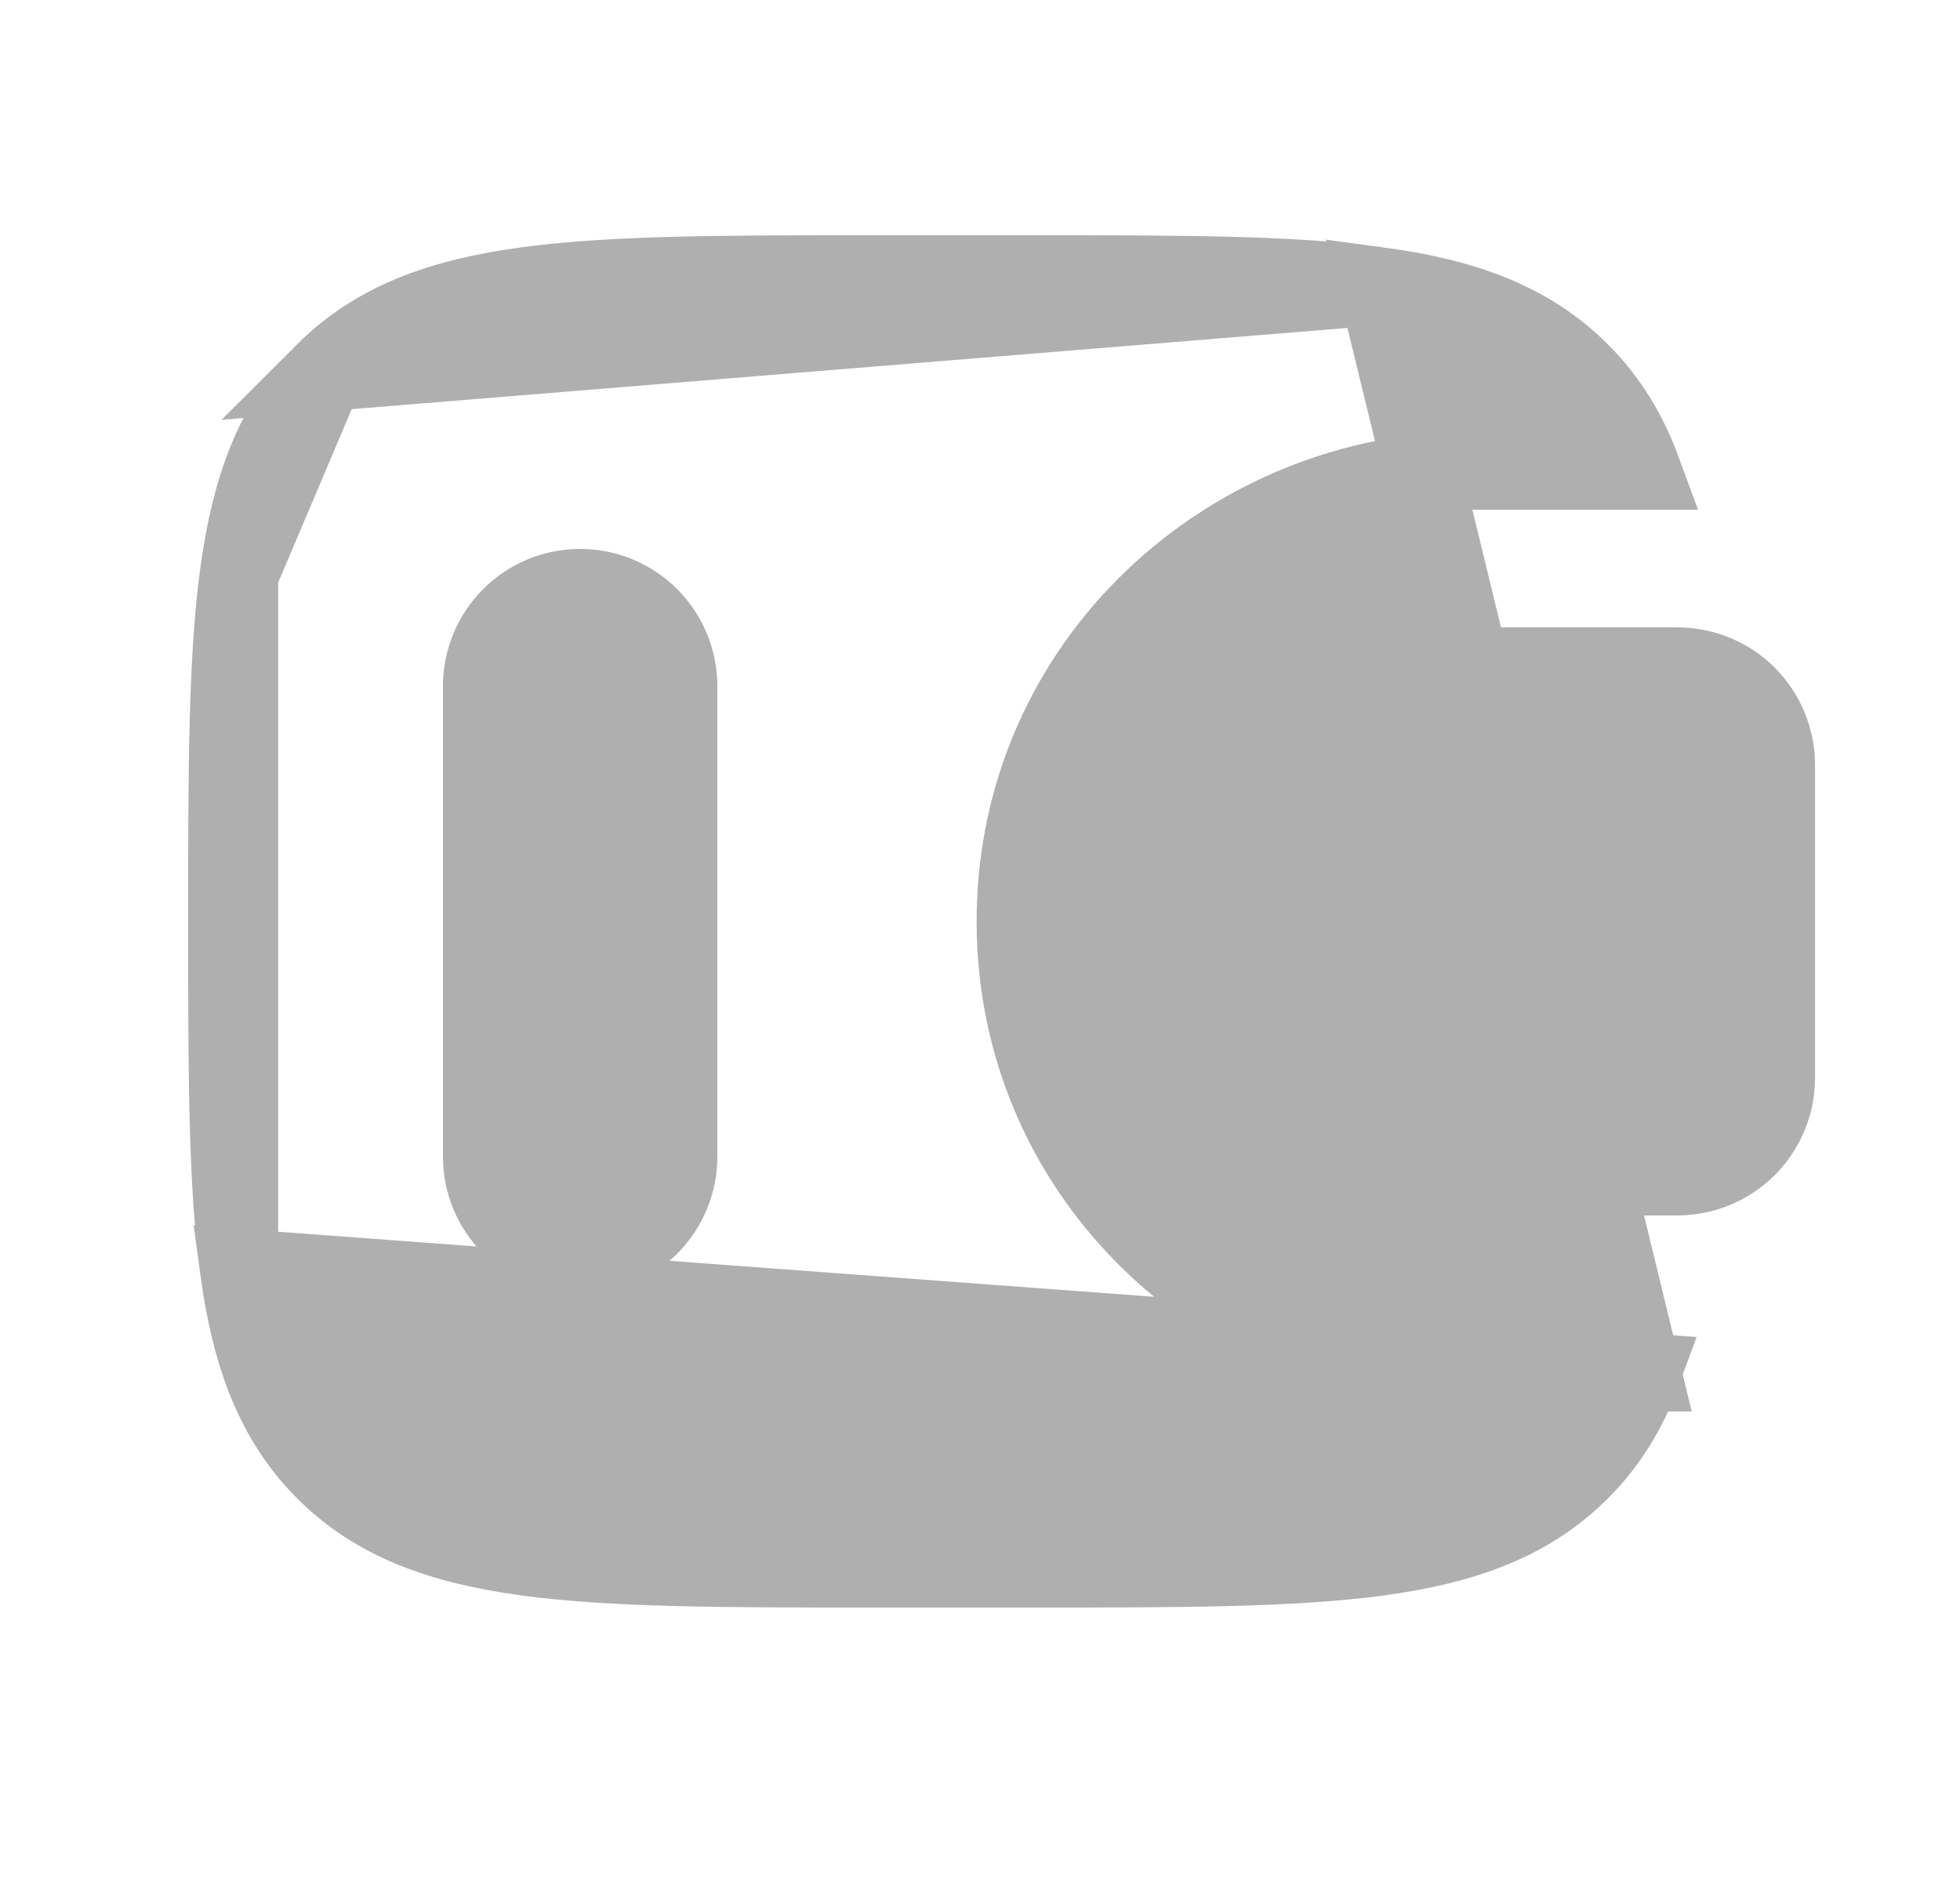
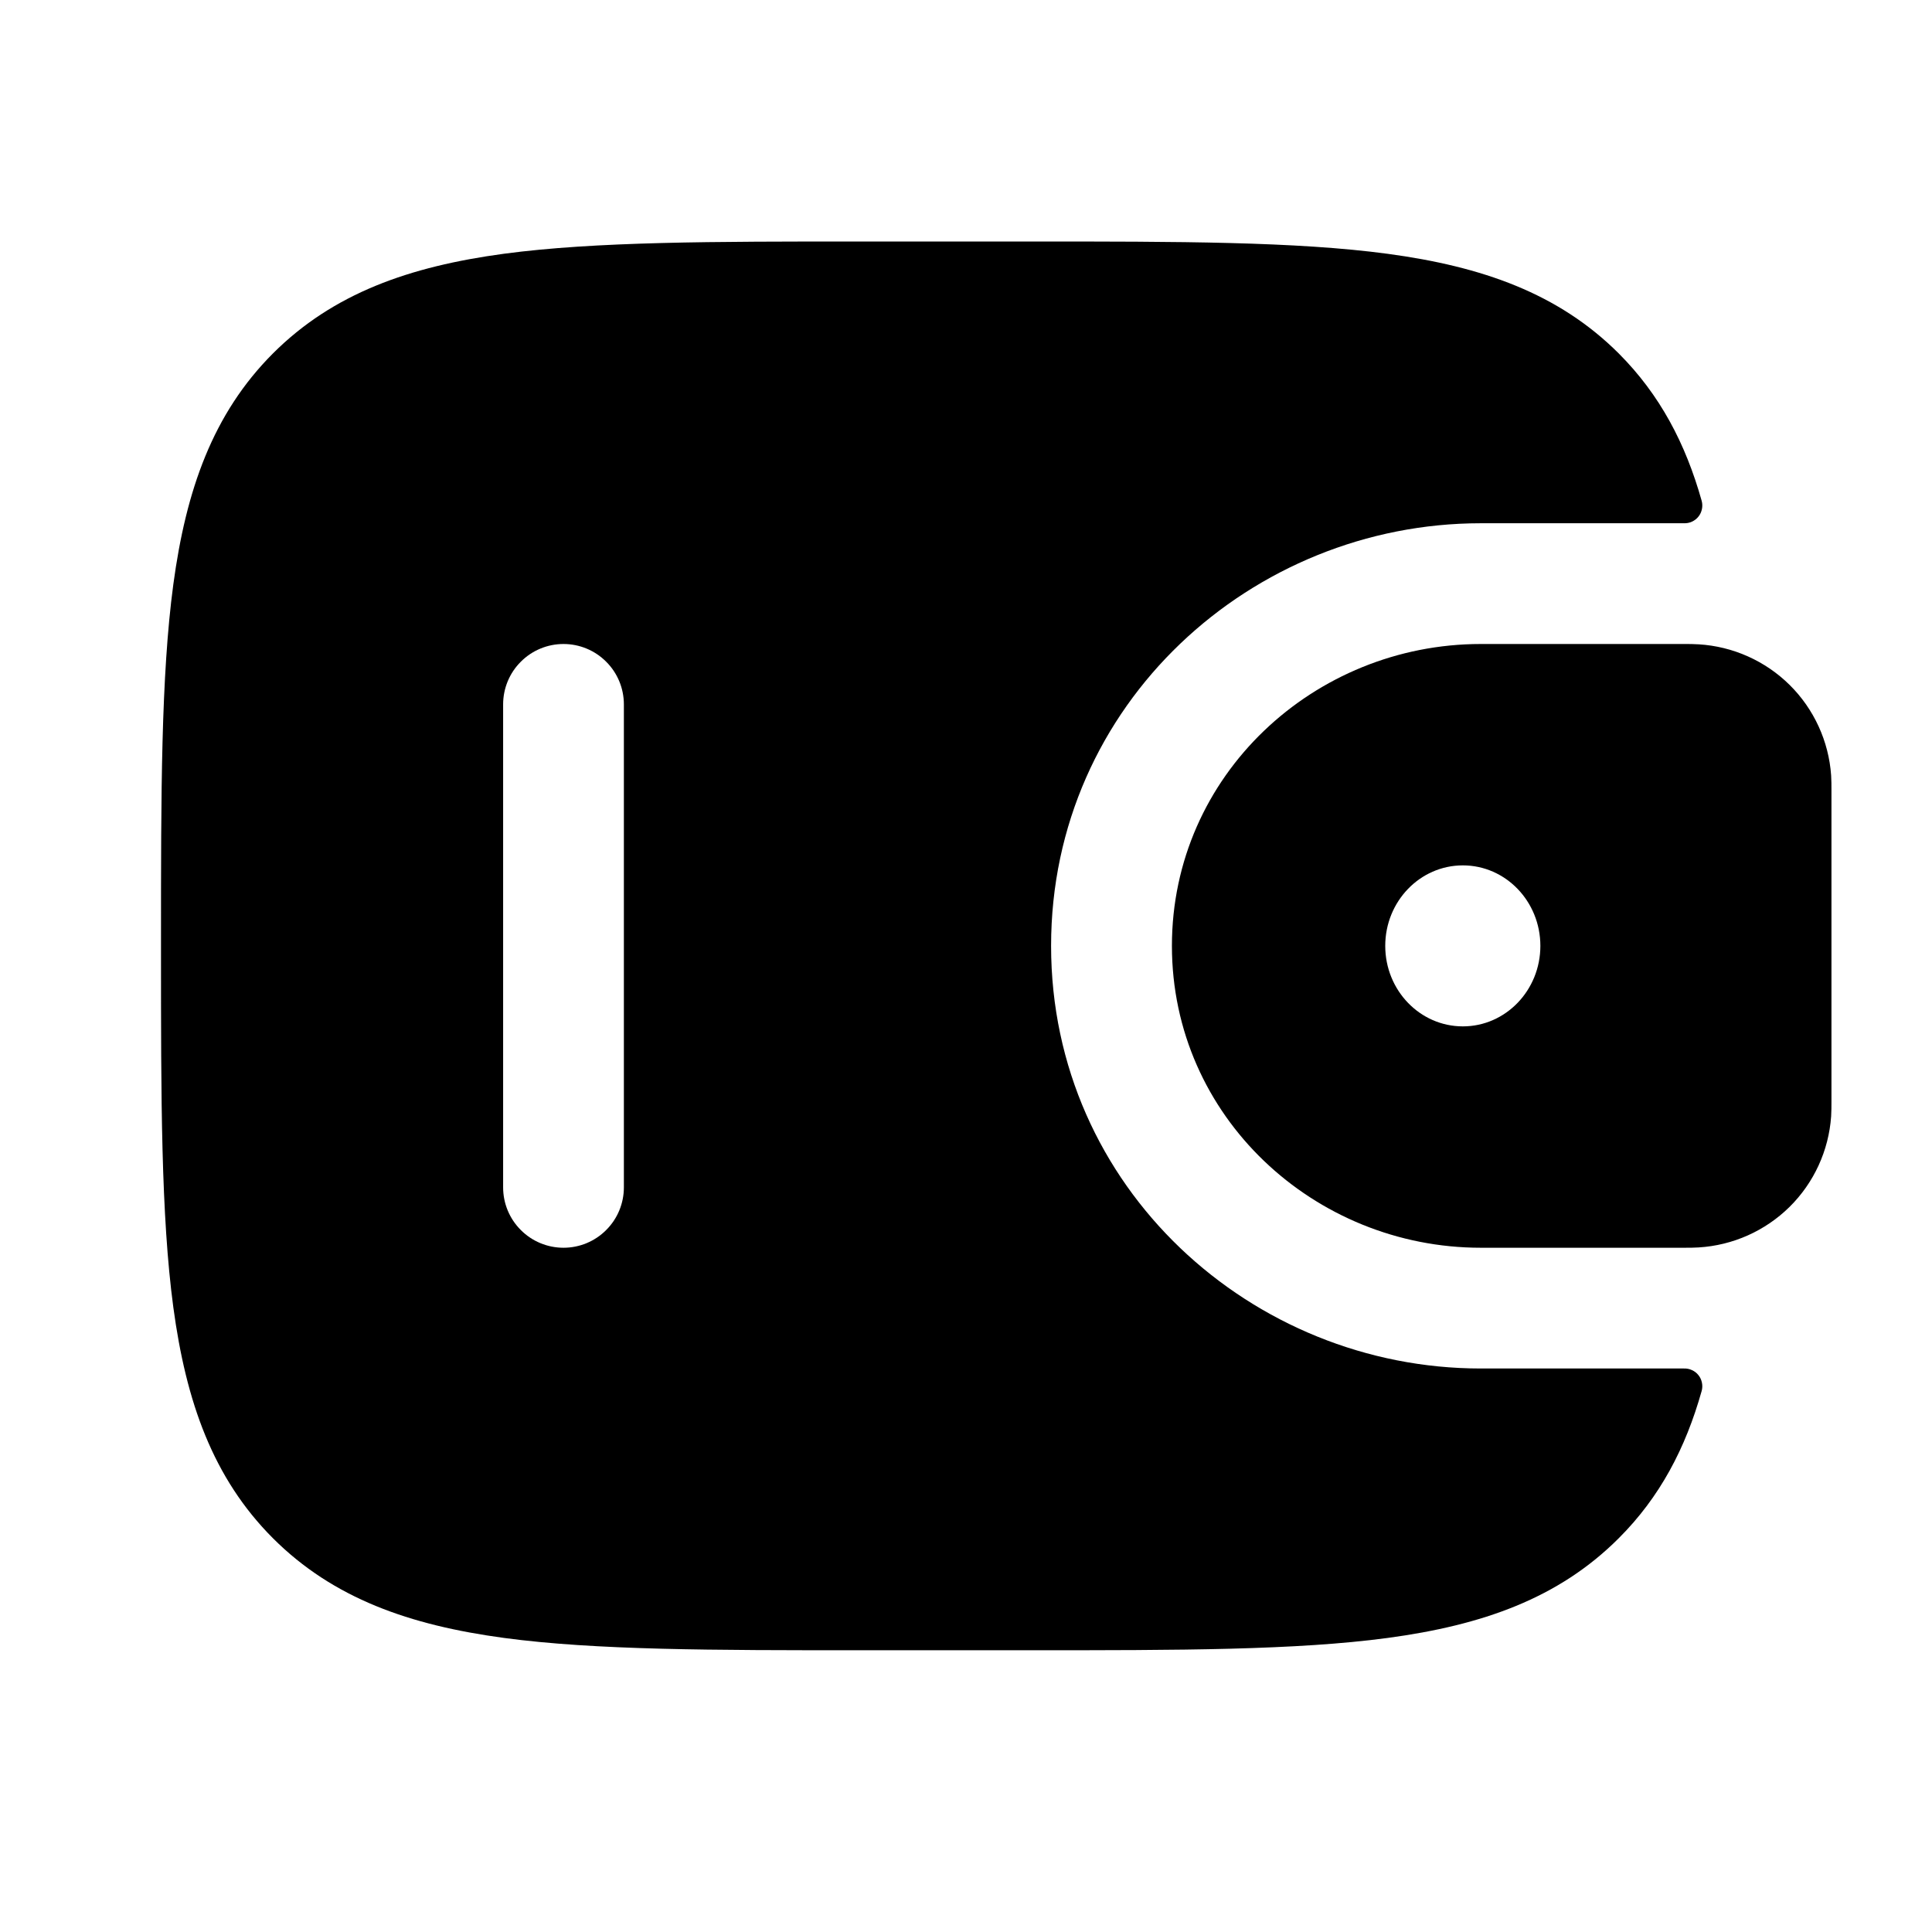
- <svg xmlns="http://www.w3.org/2000/svg" width="25" height="24" viewBox="0 0 25 24" fill="none">
-   <path fill-rule="evenodd" clip-rule="evenodd" d="M21.5 8.004C21.445 8 21.384 8 21.32 8H18.795C16.727 8 14.958 9.628 14.958 11.75C14.958 13.872 16.728 15.5 18.795 15.5H21.32C21.384 15.5 21.445 15.5 21.502 15.496C21.927 15.47 22.328 15.291 22.631 14.992C22.933 14.692 23.117 14.293 23.147 13.868C23.151 13.808 23.151 13.743 23.151 13.683V9.817C23.151 9.757 23.151 9.692 23.147 9.632C23.117 9.207 22.933 8.808 22.631 8.508C22.328 8.209 21.927 8.03 21.502 8.004H21.5ZM18.572 12.75C19.104 12.75 19.535 12.302 19.535 11.75C19.535 11.198 19.104 10.75 18.572 10.75C18.039 10.75 17.608 11.198 17.608 11.75C17.608 12.302 18.039 12.75 18.572 12.75Z" fill="#AFAFAF" />
-   <path d="M20.942 17.5H18.794C15.702 17.5 12.957 15.057 12.957 11.75C12.957 8.443 15.702 6 18.794 6H20.942C20.763 5.513 20.511 5.101 20.155 4.745C19.515 4.105 18.689 3.799 17.572 3.649L20.942 17.5ZM20.942 17.5C20.763 17.987 20.511 18.4 20.156 18.754L20.155 18.755C19.515 19.396 18.689 19.701 17.572 19.852C16.473 19.999 15.057 20 13.206 20H11.094C9.243 20 7.826 19.999 6.728 19.852C5.611 19.701 4.785 19.395 4.145 18.756C3.505 18.115 3.199 17.289 3.048 16.172L20.942 17.5ZM4.144 4.744C3.505 5.384 3.199 6.21 3.048 7.327L4.144 4.744ZM4.144 4.744C4.785 4.104 5.611 3.798 6.727 3.648C7.827 3.501 9.243 3.5 11.094 3.5H13.206C15.057 3.5 16.474 3.501 17.572 3.649L4.144 4.744ZM3.048 16.172C2.901 15.073 2.9 13.657 2.9 11.806V11.694C2.9 9.843 2.901 8.426 3.048 7.327V16.172ZM6.516 15.634C6.75 15.868 7.068 16 7.4 16C7.731 16 8.049 15.868 8.284 15.634C8.518 15.399 8.65 15.082 8.65 14.75V8.75C8.65 8.418 8.518 8.101 8.284 7.866C8.049 7.632 7.731 7.5 7.4 7.5C7.068 7.5 6.75 7.632 6.516 7.866C6.282 8.101 6.15 8.418 6.15 8.75V14.75C6.15 15.082 6.282 15.399 6.516 15.634Z" fill="#AFAFAF" stroke="#AFAFAF" />
+ <svg xmlns="http://www.w3.org/2000/svg" width="24" height="24" viewBox="0 0 24 24" fill="none">
+   <path fill-rule="evenodd" clip-rule="evenodd" d="M21.1 8.004C21.045 8 20.984 8 20.92 8H18.395C16.327 8 14.558 9.628 14.558 11.75C14.558 13.872 16.328 15.5 18.395 15.5H20.92C20.984 15.5 21.045 15.5 21.102 15.496C21.527 15.47 21.928 15.291 22.231 14.992C22.534 14.692 22.717 14.293 22.747 13.868C22.751 13.808 22.751 13.743 22.751 13.683V9.817C22.751 9.757 22.751 9.692 22.747 9.632C22.717 9.207 22.534 8.808 22.231 8.508C21.928 8.209 21.527 8.03 21.102 8.004H21.1ZM18.172 12.75C18.704 12.75 19.135 12.302 19.135 11.75C19.135 11.198 18.704 10.75 18.172 10.75C17.639 10.75 17.208 11.198 17.208 11.75C17.208 12.302 17.639 12.75 18.172 12.75Z" fill="black" />
+   <path fill-rule="evenodd" clip-rule="evenodd" d="M20.918 17C20.953 16.999 20.987 17.005 21.018 17.02C21.05 17.034 21.078 17.056 21.099 17.083C21.121 17.11 21.135 17.142 21.142 17.176C21.149 17.21 21.148 17.245 21.139 17.278C20.939 17.99 20.62 18.598 20.109 19.108C19.36 19.858 18.411 20.189 17.239 20.347C16.099 20.5 14.644 20.5 12.806 20.5H10.694C8.856 20.5 7.4 20.5 6.261 20.347C5.089 20.189 4.14 19.857 3.391 19.109C2.643 18.36 2.311 17.411 2.153 16.239C2 15.099 2 13.644 2 11.806V11.694C2 9.856 2 8.4 2.153 7.26C2.311 6.088 2.643 5.139 3.391 4.39C4.14 3.642 5.089 3.31 6.261 3.152C7.401 3 8.856 3 10.694 3H12.806C14.644 3 16.1 3 17.239 3.153C18.411 3.311 19.36 3.643 20.109 4.391C20.62 4.903 20.939 5.51 21.139 6.222C21.148 6.255 21.149 6.29 21.142 6.324C21.135 6.358 21.121 6.39 21.099 6.417C21.078 6.444 21.05 6.466 21.018 6.48C20.987 6.495 20.953 6.501 20.918 6.5H18.394C15.557 6.5 13.057 8.74 13.057 11.75C13.057 14.76 15.557 17 18.394 17H20.918ZM7 15.5C6.801 15.5 6.61 15.421 6.47 15.28C6.329 15.14 6.25 14.949 6.25 14.75V8.75C6.25 8.551 6.329 8.36 6.47 8.22C6.61 8.079 6.801 8 7 8C7.199 8 7.39 8.079 7.53 8.22C7.671 8.36 7.75 8.551 7.75 8.75V14.75C7.75 14.949 7.671 15.14 7.53 15.28C7.39 15.421 7.199 15.5 7 15.5Z" fill="black" />
</svg>
